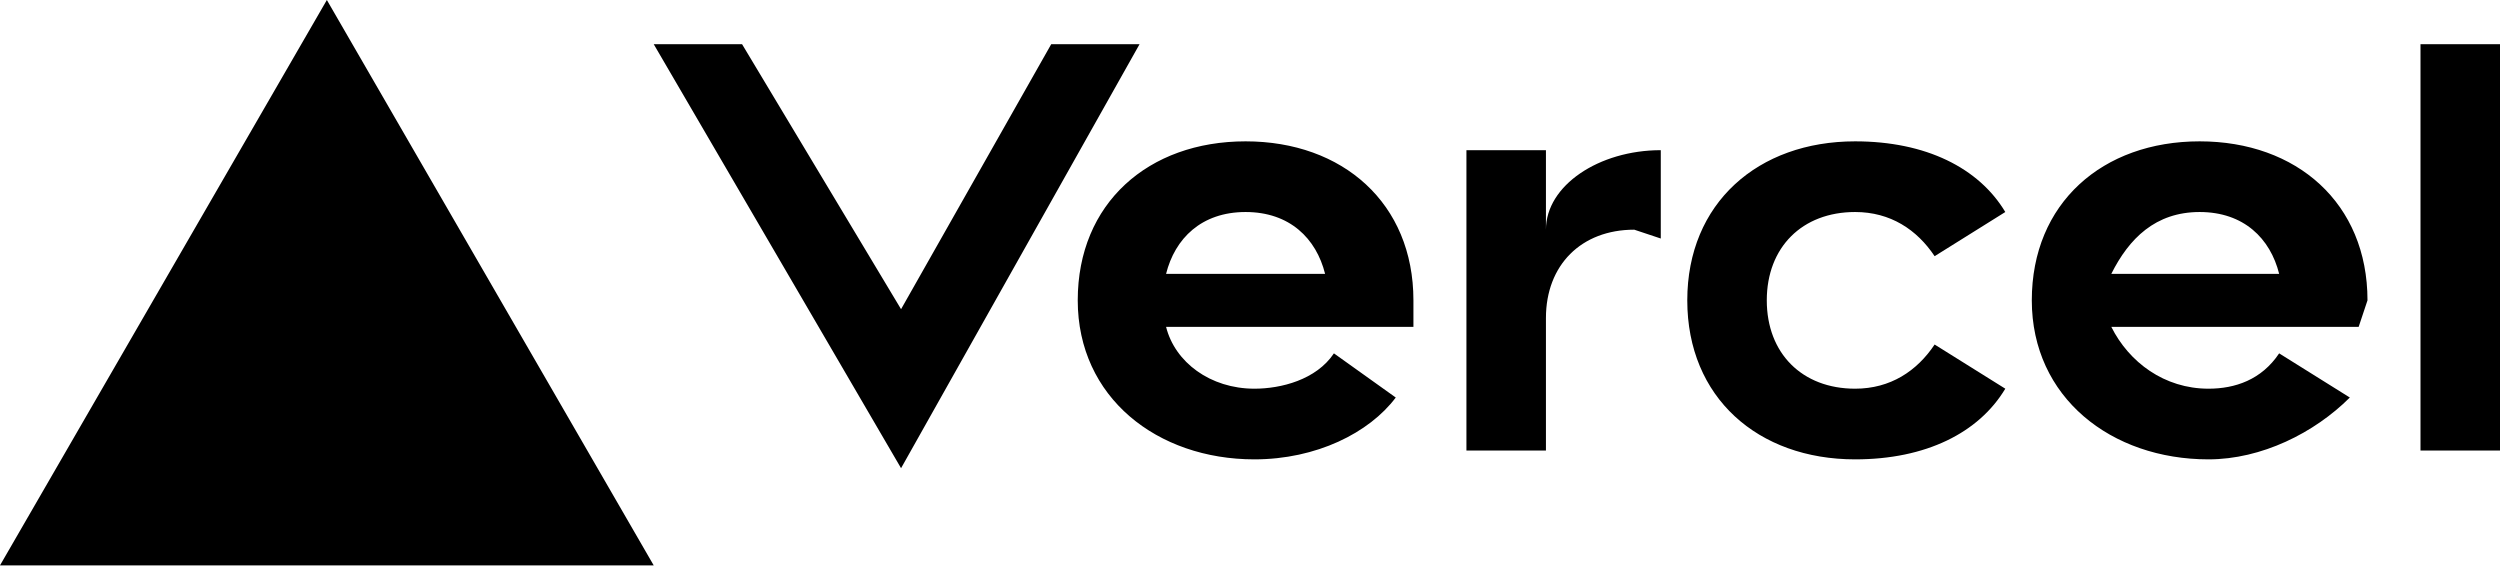
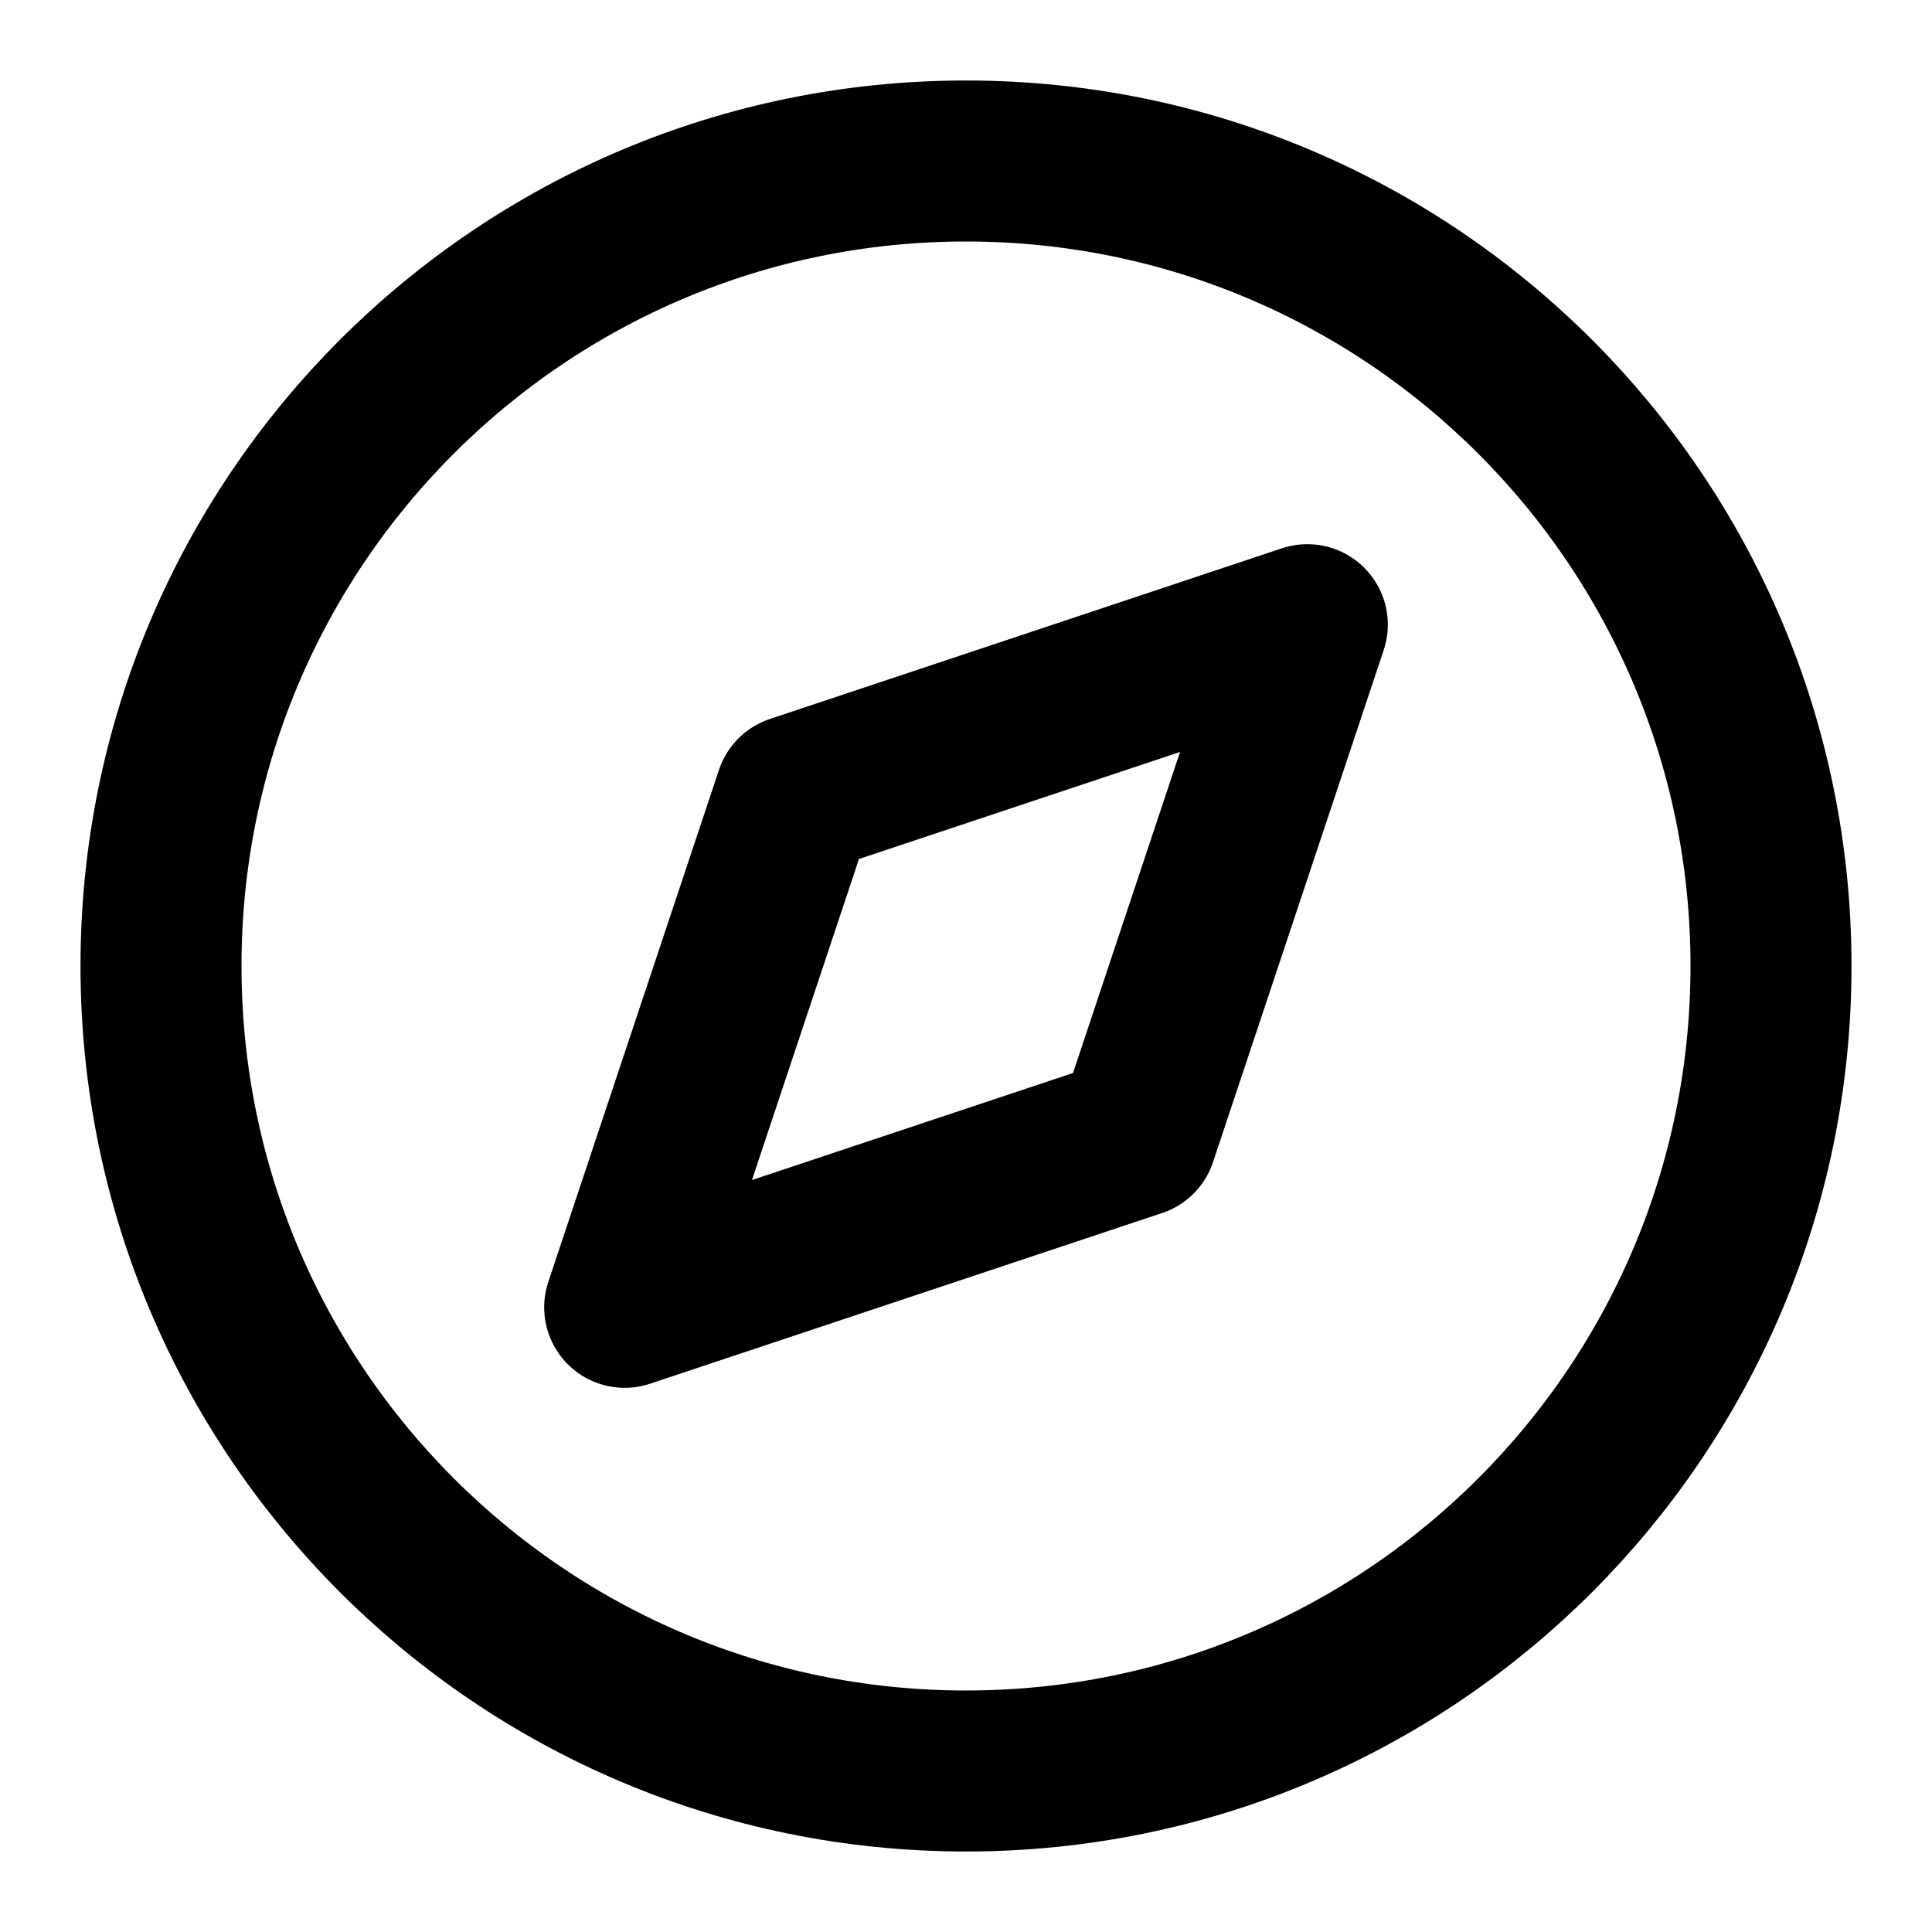
- <svg xmlns="http://www.w3.org/2000/svg" fill="none" viewBox="0 0 283 64">
-   <path fill="black" d="M141 16c-11 0-19 7-19 18s9 18 20 18c7 0 13-3 16-7l-7-5c-2 3-6 4-9 4-5 0-9-3-10-7h28v-3c0-11-8-18-19-18zm-9 15c1-4 4-7 9-7s8 3 9 7h-18zm117-15c-11 0-19 7-19 18s9 18 20 18c6 0 12-3 16-7l-8-5c-2 3-5 4-8 4-5 0-9-3-11-7h28l1-3c0-11-8-18-19-18zm-10 15c2-4 5-7 10-7s8 3 9 7h-19zm-39 3c0 6 4 10 10 10 4 0 7-2 9-5l8 5c-3 5-9 8-17 8-11 0-19-7-19-18s8-18 19-18c8 0 14 3 17 8l-8 5c-2-3-5-5-9-5-6 0-10 4-10 10zm83-29v46h-9V5h9zM37 0l37 64H0L37 0zm92 5-27 48L74 5h10l18 30 17-30h10zm59 12v10l-3-1c-6 0-10 4-10 10v15h-9V17h9v9c0-5 6-9 13-9z" />
+ <svg xmlns="http://www.w3.org/2000/svg" width="24" height="24" viewBox="0 0 24 24" fill="none" stroke="currentColor" stroke-width="2" stroke-linecap="round" stroke-linejoin="round" class="lucide lucide-compass">
+   <circle cx="12" cy="12" r="10" />
+   <polygon points="16.24 7.76 14.12 14.12 7.76 16.24 9.88 9.88 16.24 7.76" />
</svg>
